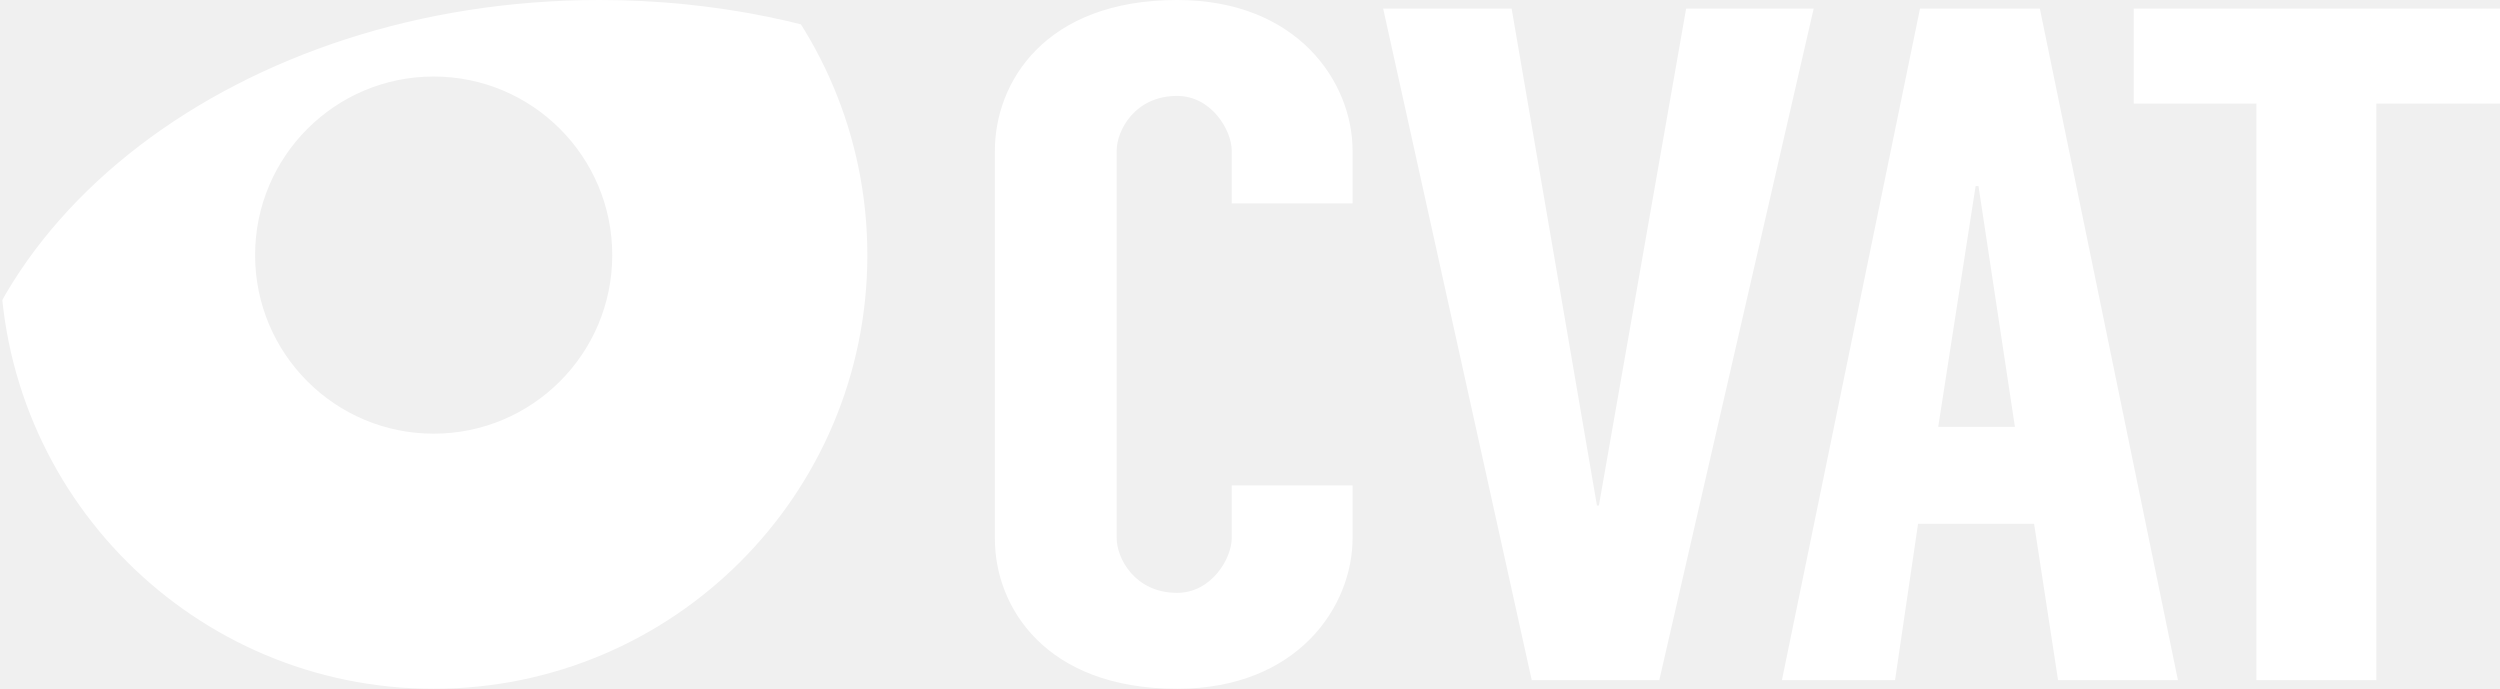
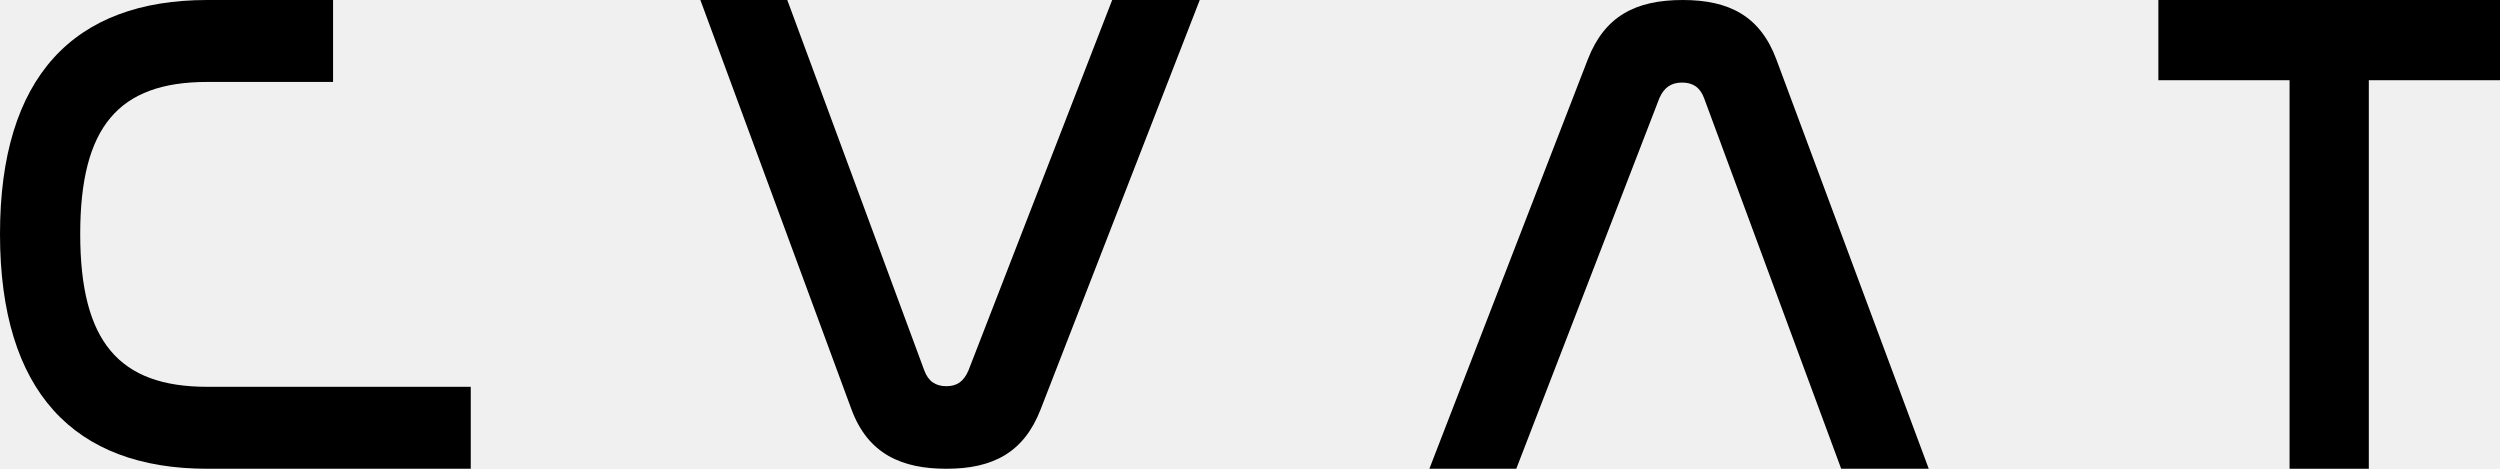
- <svg xmlns="http://www.w3.org/2000/svg" xmlns:xlink="http://www.w3.org/1999/xlink" width="98" height="27">
-   <defs>
-     <path d="M101 0v29l-52.544.001C44.326 35.511 35.598 40 25.5 40 11.417 40 0 31.27 0 20.5S11.417 1 25.5 1c4.542 0 8.807.908 12.5 2.5V0h63z" id="logoA" />
-   </defs>
-   <g transform="translate(-2 -1)" fill="none" fill-rule="evenodd">
-     <mask id="logoB" fill="#fff">
-       <use xlink:href="#logoA" />
-     </mask>
-     <path d="M48.142 1c4.736 0 6.879 3.234 6.879 5.904v2.068h-4.737V6.904c0-.79-.789-2.144-2.142-2.144-1.654 0-2.368 1.354-2.368 2.144v15.192c0 .79.714 2.144 2.368 2.144 1.353 0 2.142-1.354 2.142-2.144v-2.068h4.737v2.068c0 2.67-2.143 5.904-6.88 5.904C42.956 28 41 24.766 41 22.134V6.904C41 4.234 42.955 1 48.142 1zM19-6c9.389 0 17 7.611 17 17s-7.611 17-17 17S2 20.389 2 11 9.611-6 19-6zm42.256 7.338l3.345 19.48h.075l3.42-19.48h5l-6.052 26.324h-5L56.22 1.338h5.037zm20.706 0l5.413 26.324h-4.699l-.94-6.13h-4.548l-.902 6.13h-4.435l5.413-26.324h4.698zm18.038 0v3.723h-4.849v22.6h-4.699v-22.6h-4.81V1.338H100zM19 4a7 7 0 100 14 7 7 0 000-14zm60.557 4.295h-.113l-1.466 9.439h3.007l-1.428-9.439z" fill="#fff" fill-rule="nonzero" mask="url(#logoB)" />
-   </g>
+ <svg xmlns="http://www.w3.org/2000/svg" width="80" height="15" viewBox="0 0 80 15">
+   <path d="M6.634 15C2.371 15 0 12.533 0 7.489C0 2.467 2.349 0 6.634 0H10.658V2.622H6.634C3.785 2.622 2.567 4.067 2.567 7.489C2.567 10.933 3.806 12.378 6.634 12.378H15.064V15H6.634Z" />
+   <path d="M22.412 0L27.247 13.1C27.781 14.541 28.872 15 30.284 15C31.782 15 32.766 14.476 33.3 13.1L38.392 0H35.59L30.99 11.856C30.84 12.205 30.627 12.358 30.284 12.358C29.942 12.358 29.707 12.205 29.578 11.856L25.193 0H22.412Z" />
+   <path d="M53.099 3.144C53.249 2.795 53.484 2.642 53.826 2.642C54.169 2.642 54.404 2.795 54.532 3.144L58.918 15H61.72L56.843 1.9C56.329 0.524 55.345 0 53.848 0C52.329 0 51.345 0.524 50.81 1.9L45.74 15H48.521L53.099 3.144Z" />
+   <path d="M69.068 0V2.567H73.266V15H75.802V2.567H80V0H69.068Z" />
</svg>
